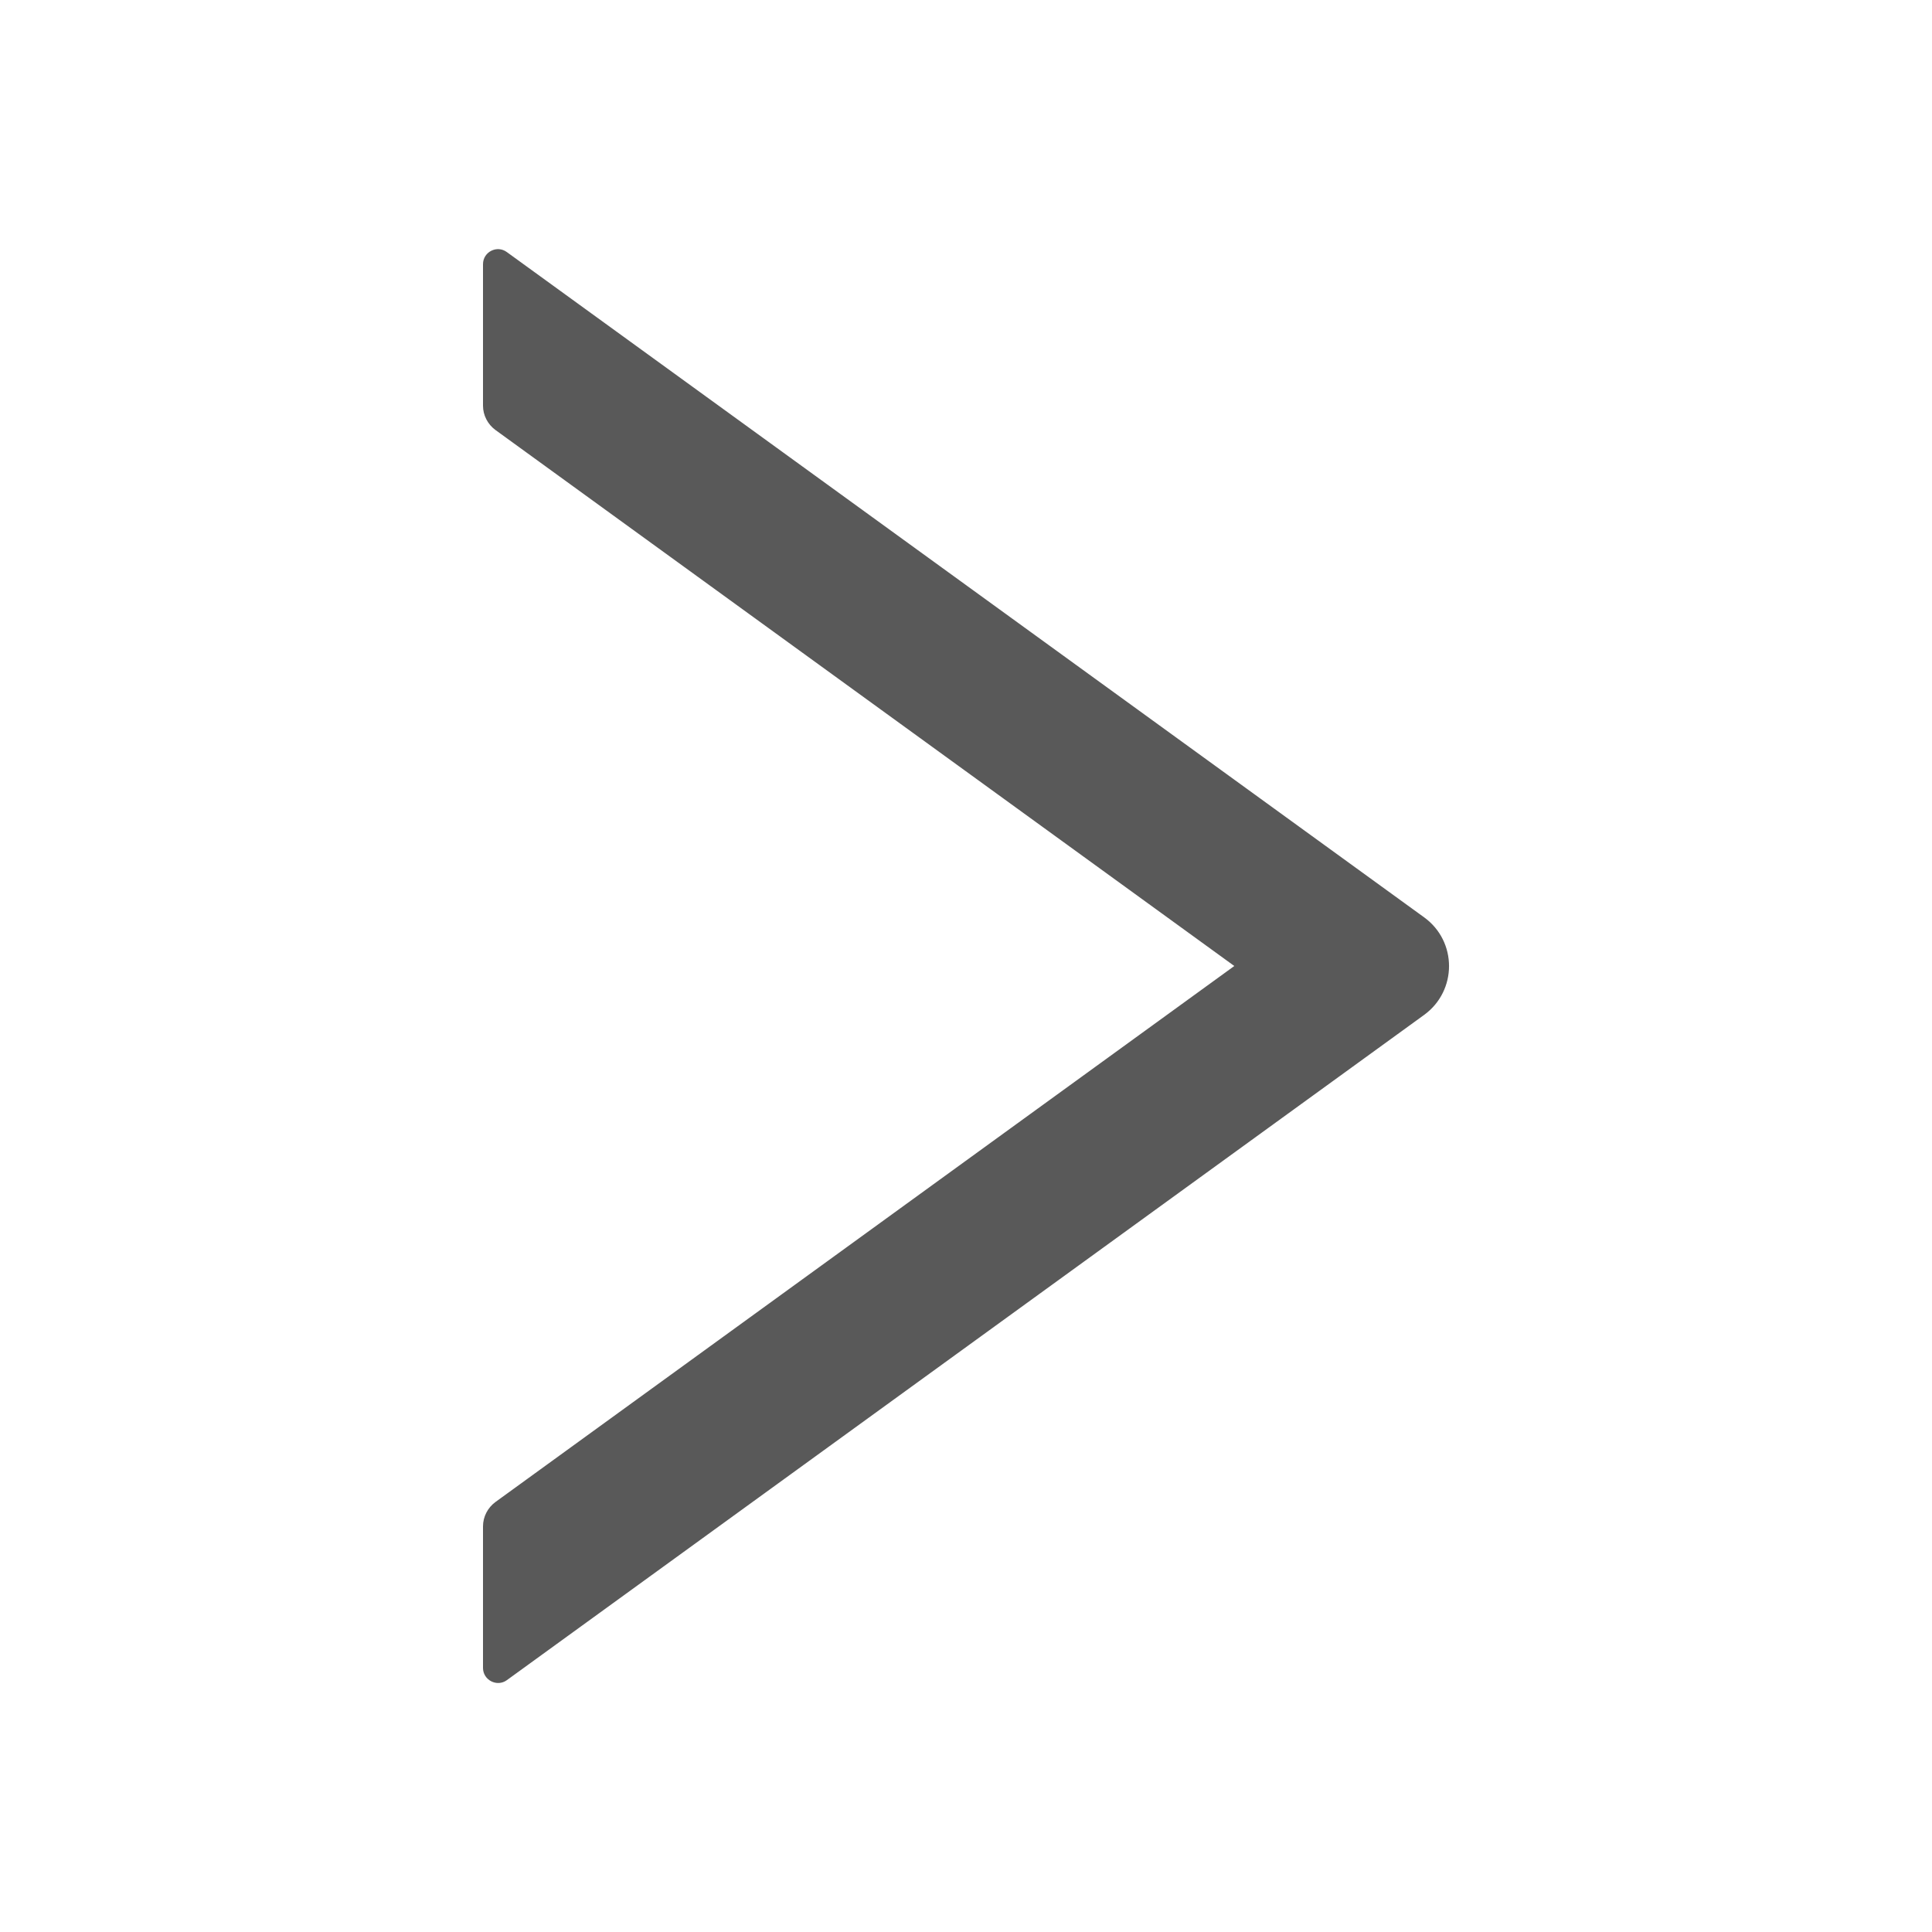
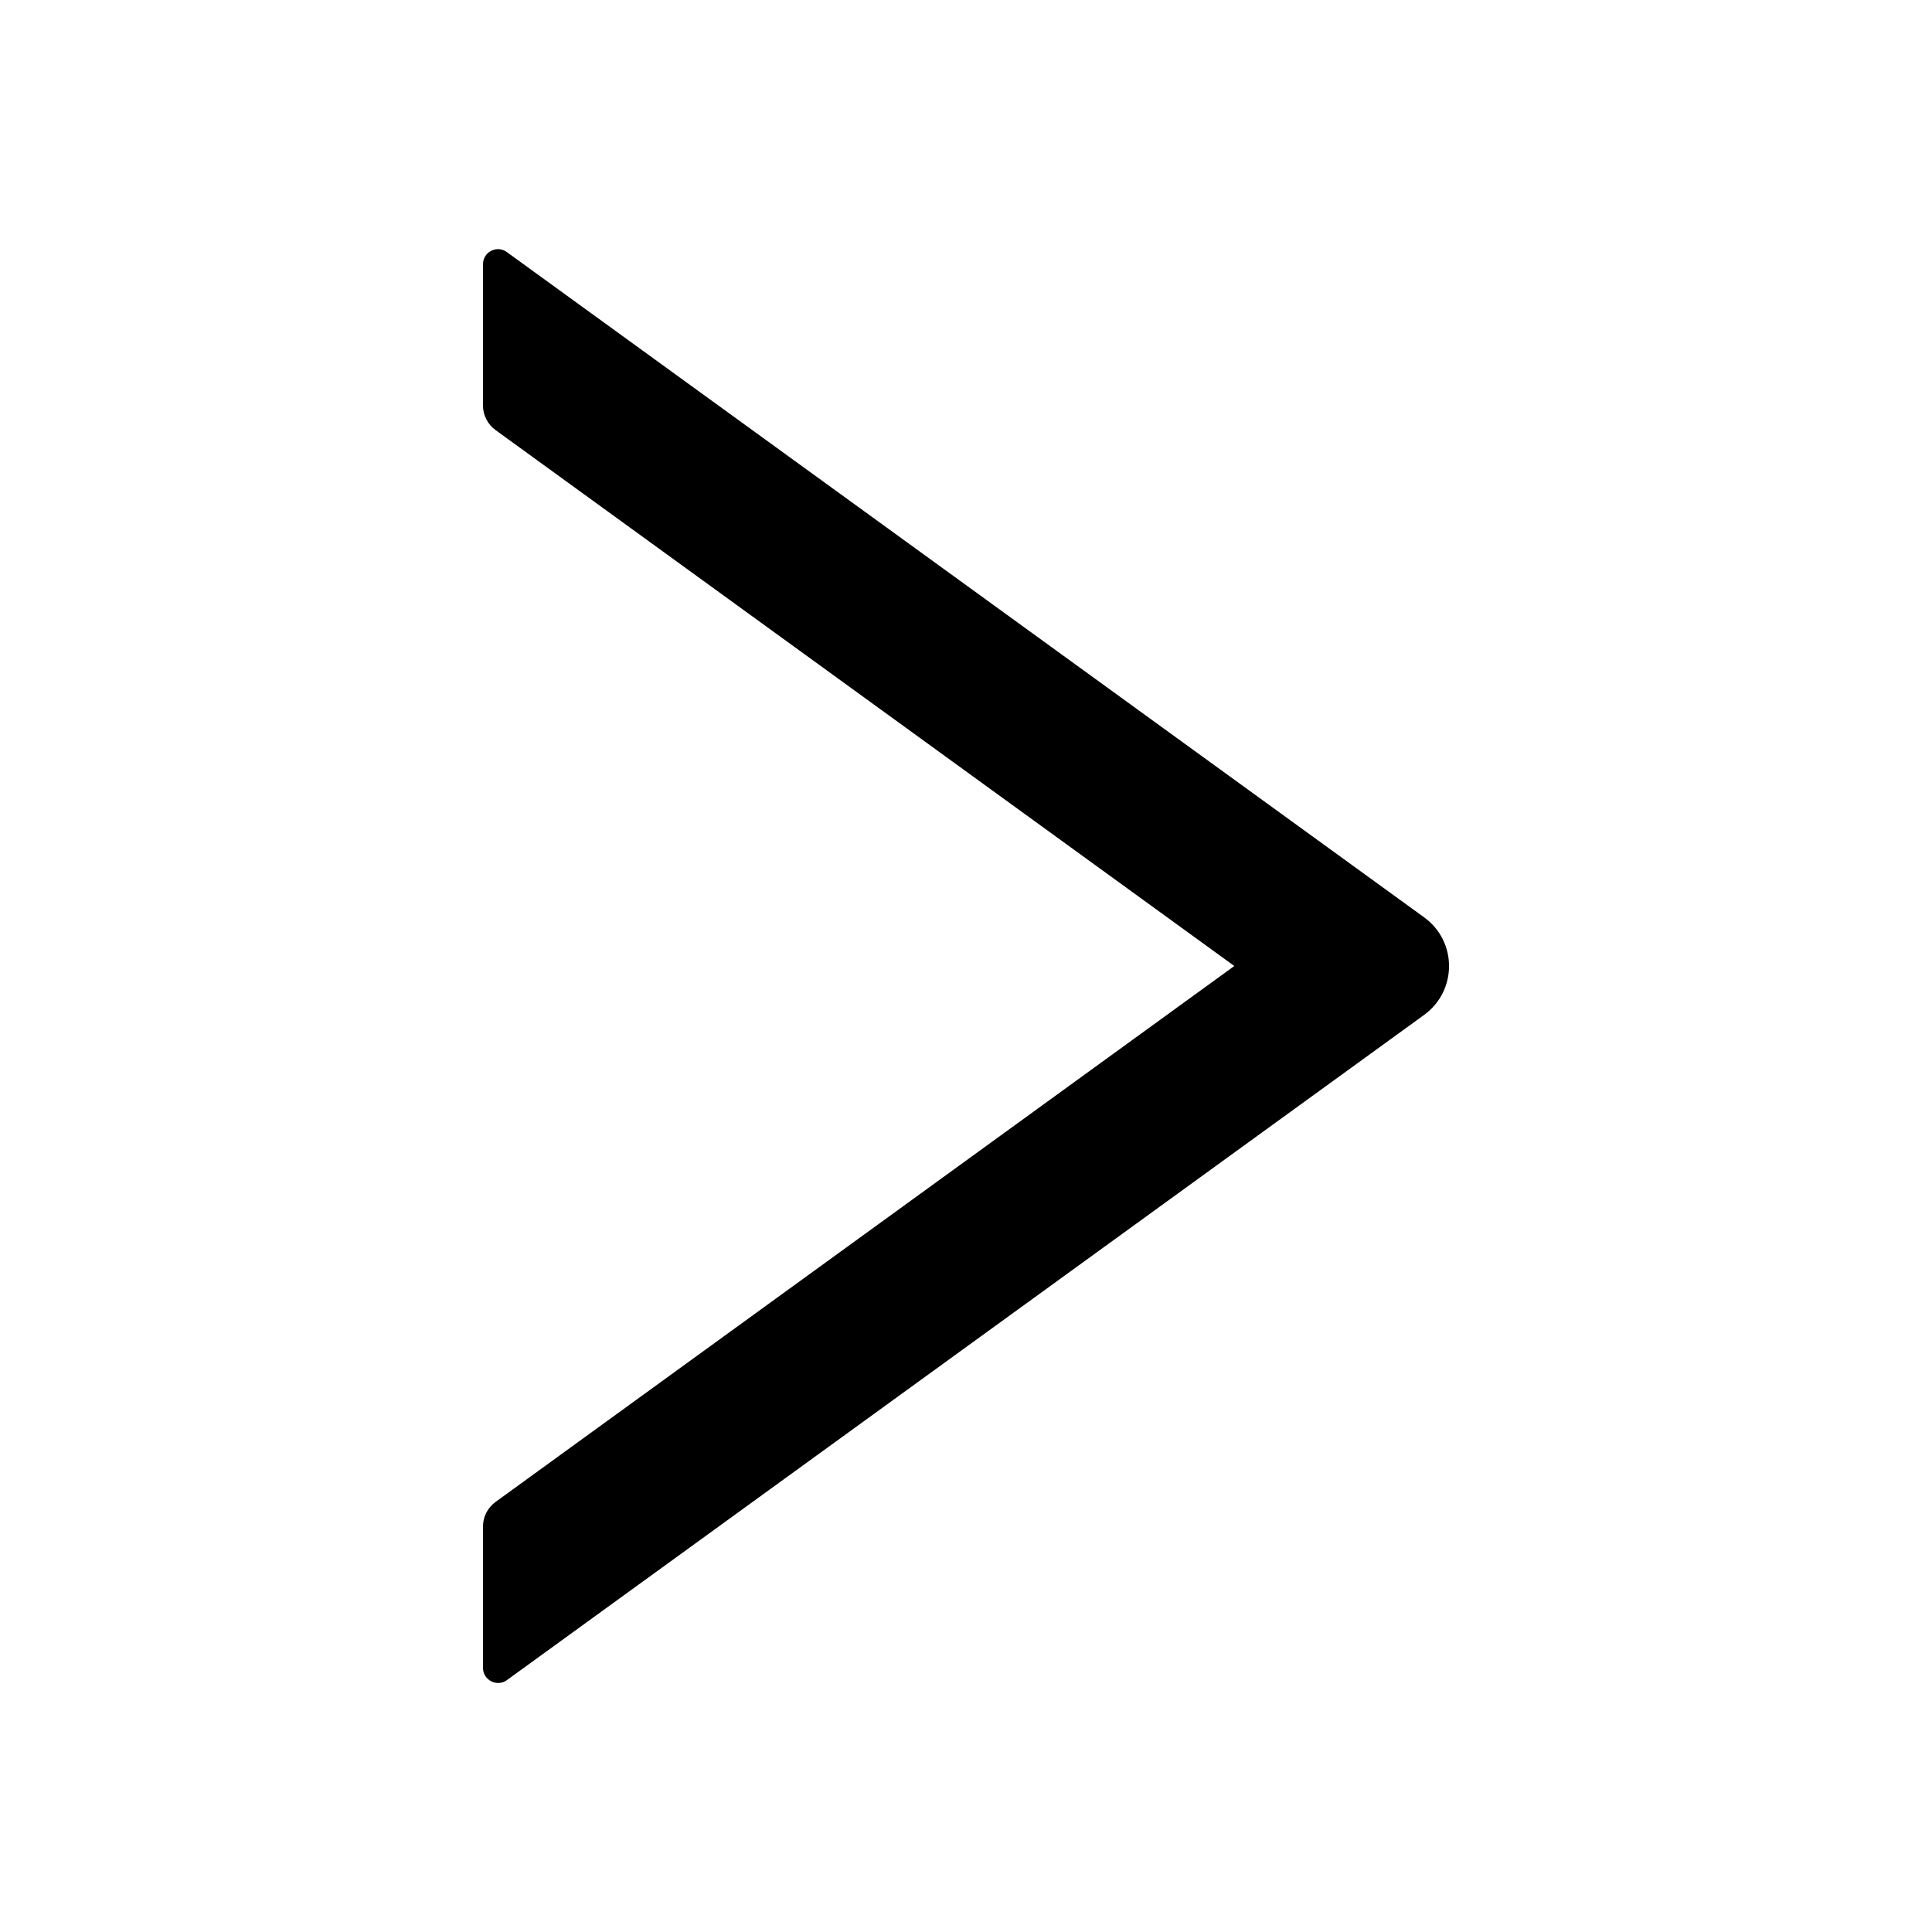
- <svg xmlns="http://www.w3.org/2000/svg" width="16" height="16" fill="none" viewBox="0 0 16 16">
-   <path fill="#595959" d="M4 2.188L4 3.36C4 3.439 4.039 3.514 4.103 3.561L10.222 8L4.103 12.439C4.039 12.486 4 12.561 4 12.641L4 13.813C4 13.914 4.116 13.974 4.198 13.914L11.794 8.405C12.069 8.205 12.069 7.796 11.794 7.597L4.198 2.088C4.116 2.027 4 2.086 4 2.188Z" />
+ <svg xmlns="http://www.w3.org/2000/svg" width="16" height="16" fill="currentColor" viewBox="0 0 16 16">
+   <path fill="currentColor" d="M4 2.188L4 3.36C4 3.439 4.039 3.514 4.103 3.561L10.222 8L4.103 12.439C4.039 12.486 4 12.561 4 12.641L4 13.813C4 13.914 4.116 13.974 4.198 13.914L11.794 8.405C12.069 8.205 12.069 7.796 11.794 7.597L4.198 2.088C4.116 2.027 4 2.086 4 2.188Z" />
</svg>
